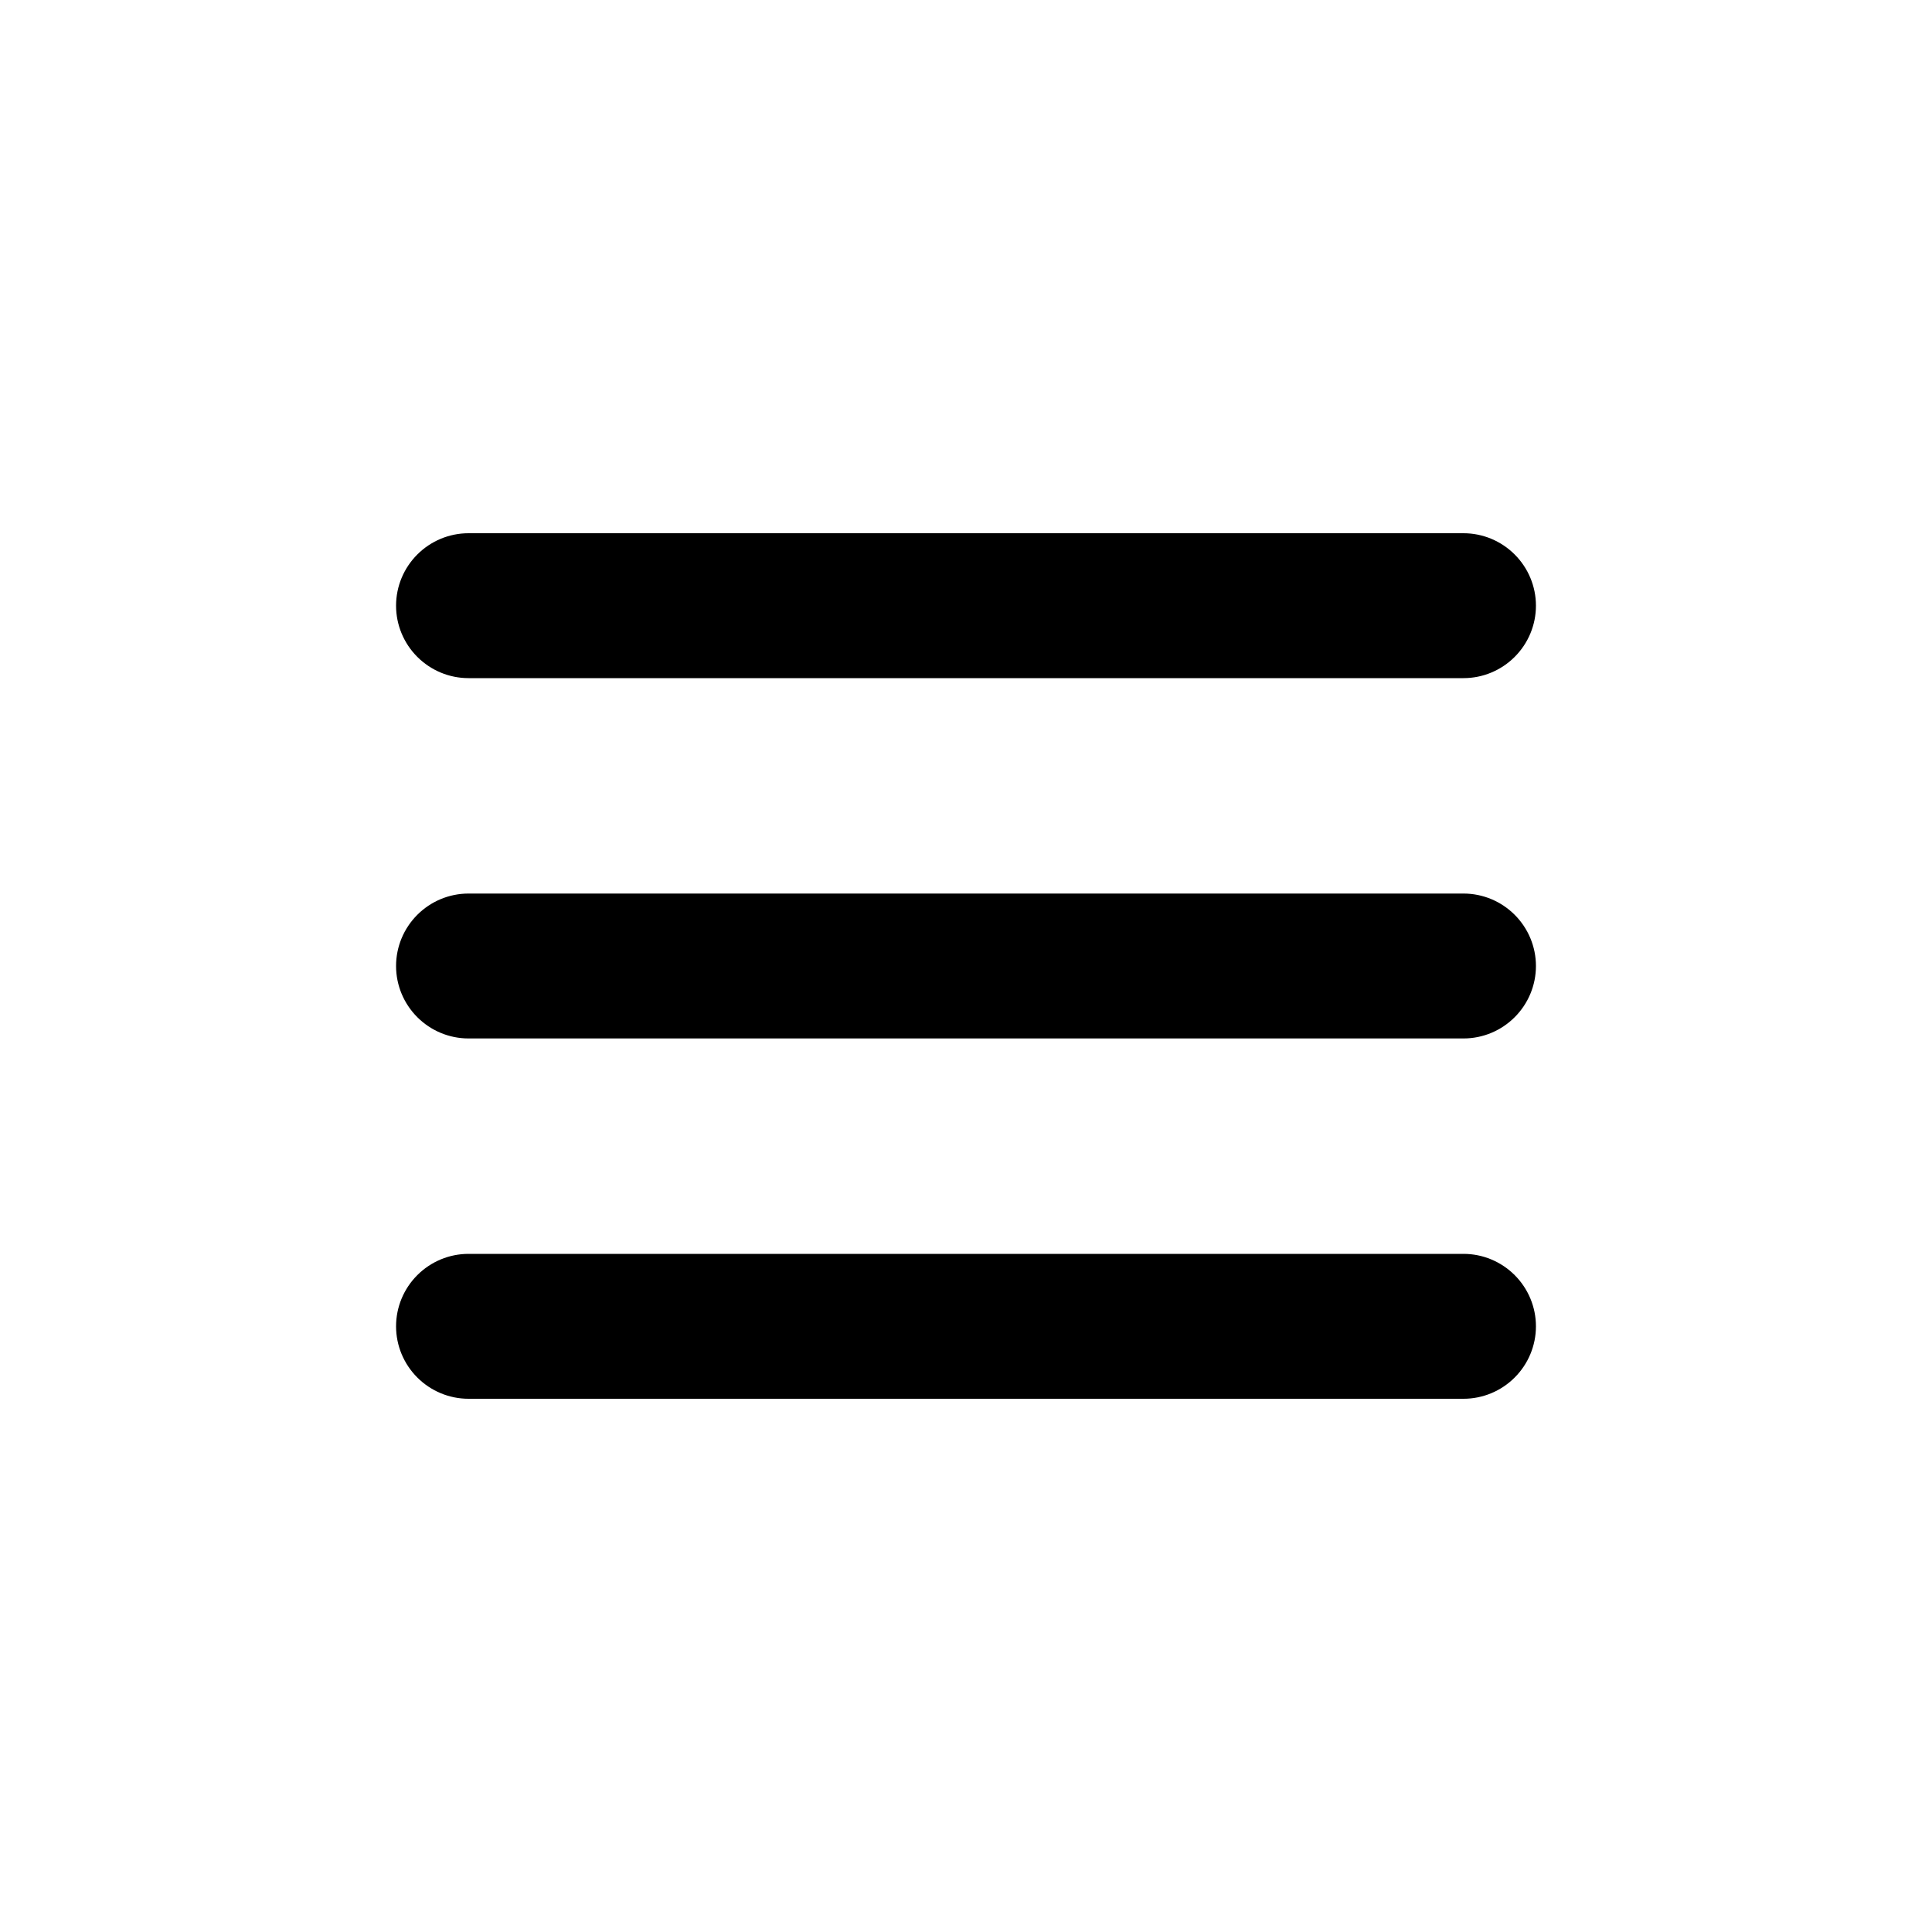
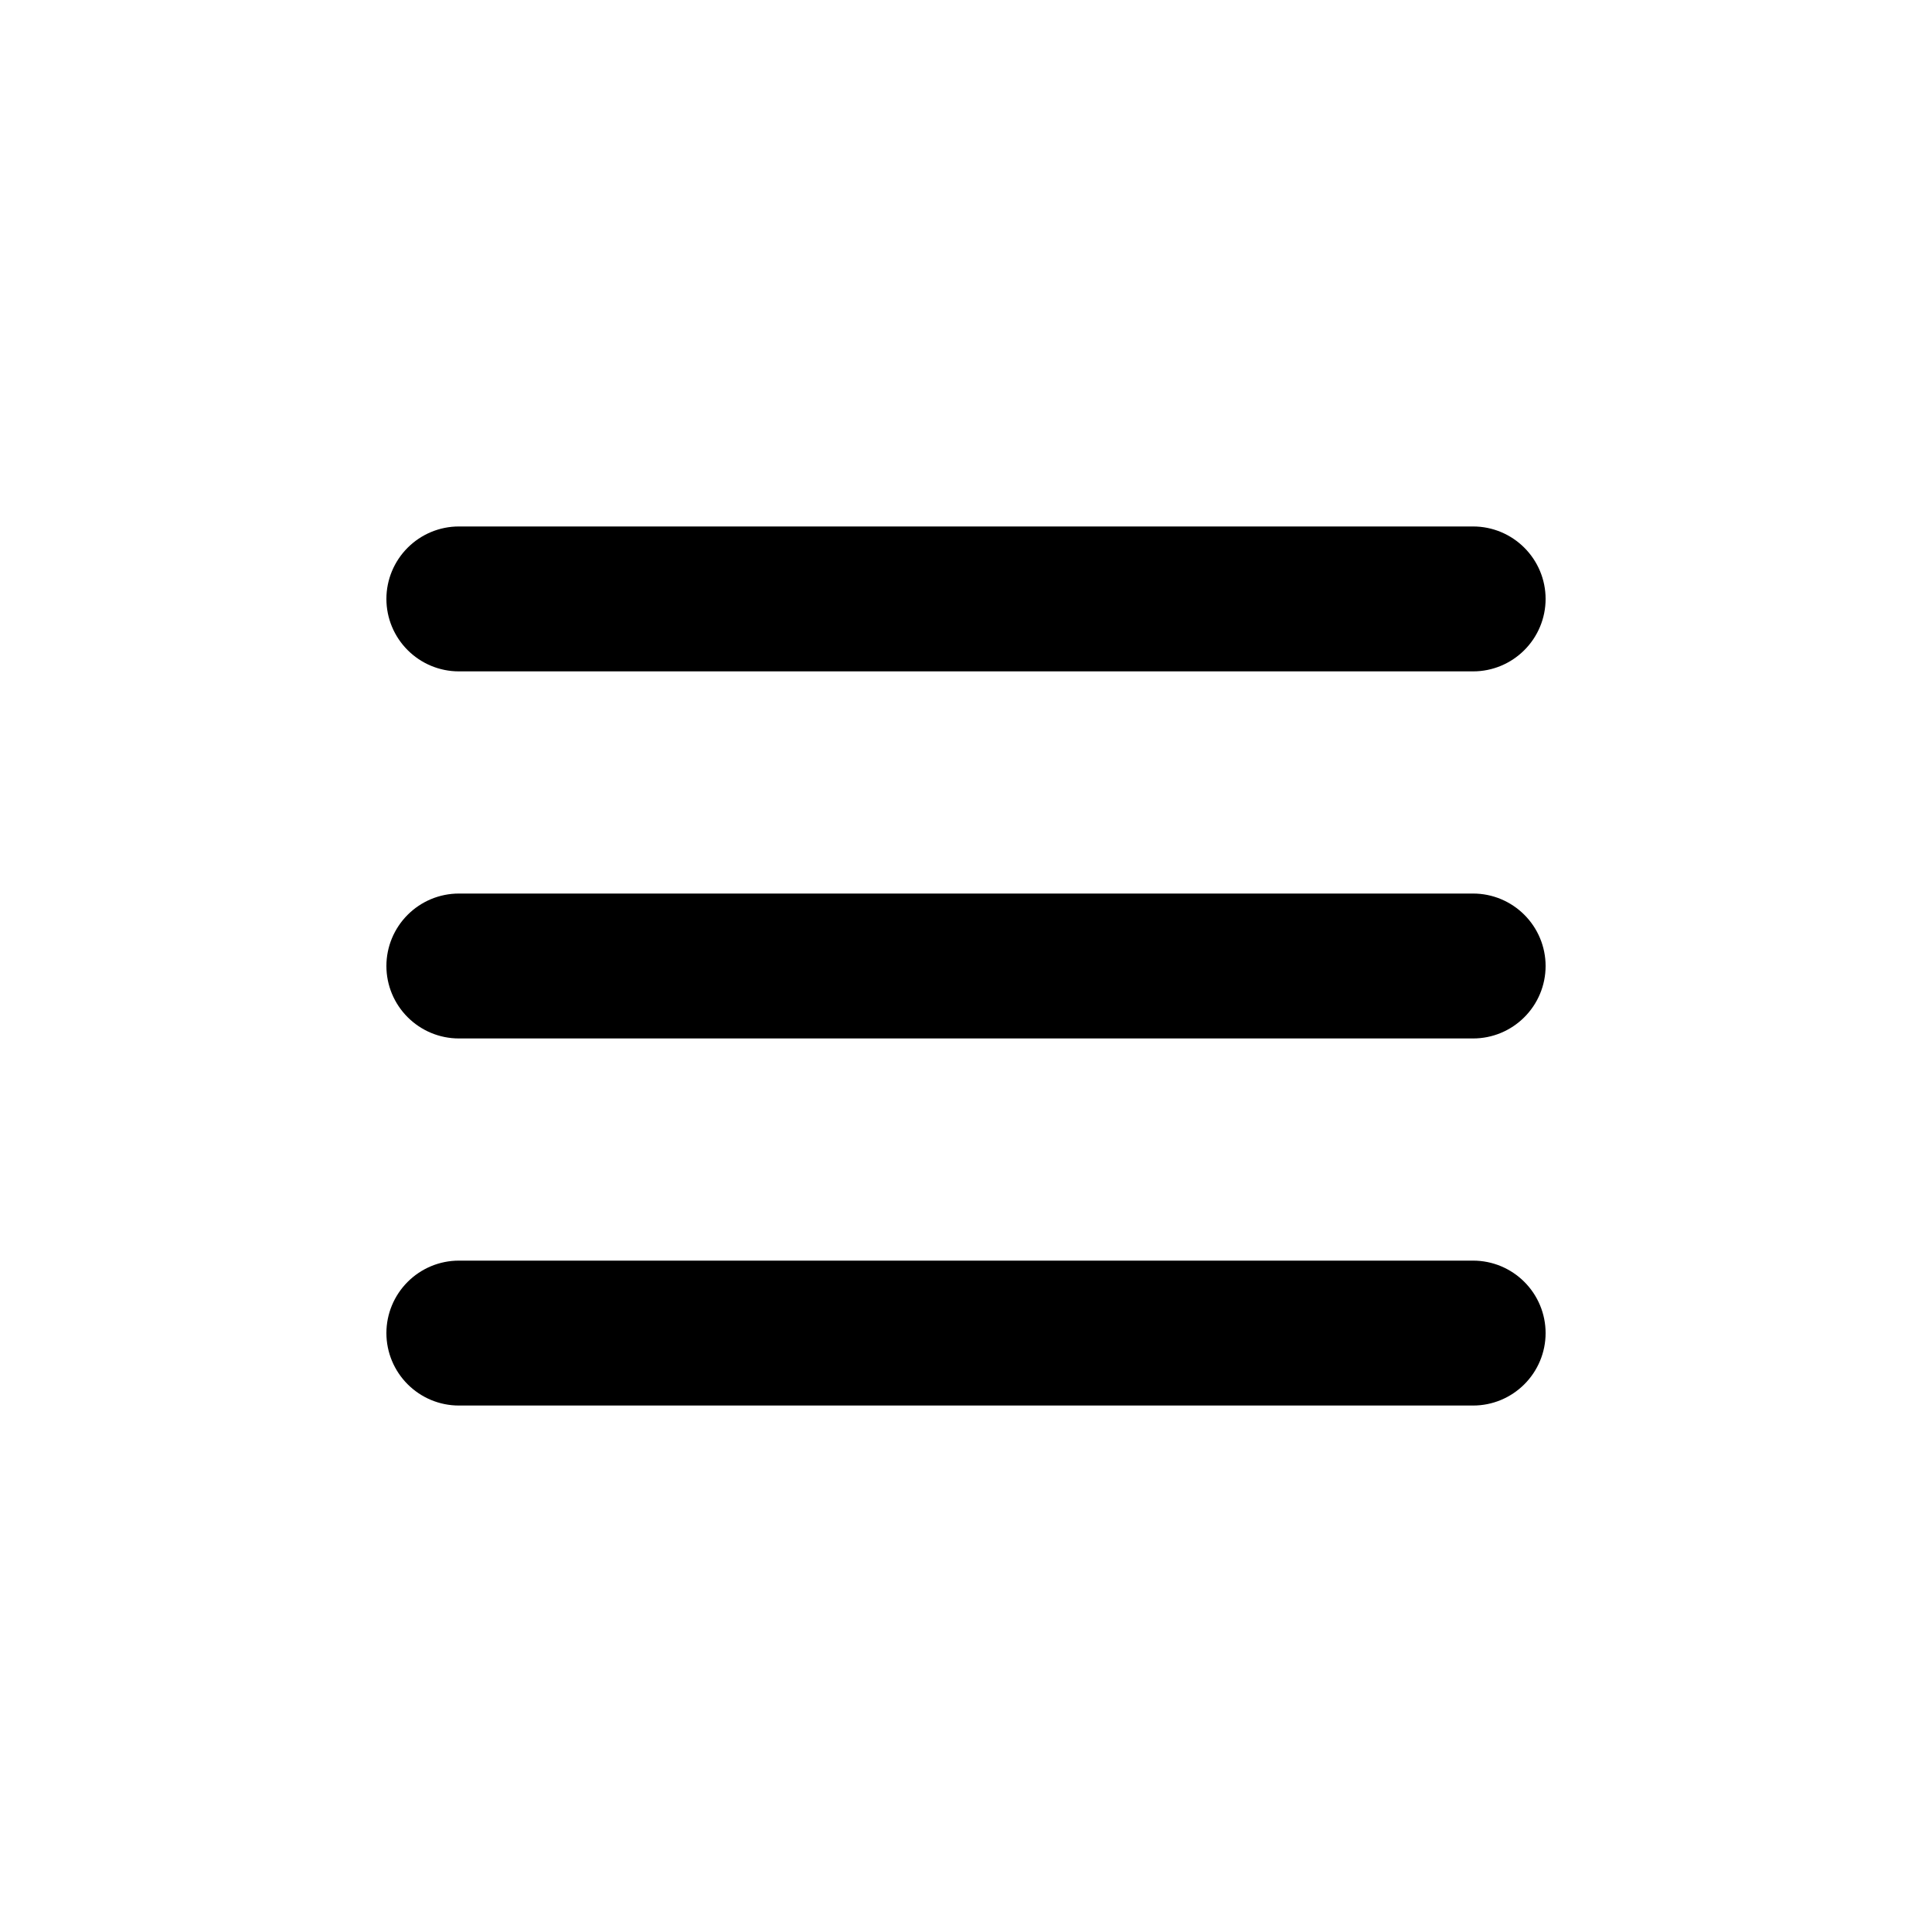
<svg xmlns="http://www.w3.org/2000/svg" style="isolation:isolate" viewBox="0 0 20 20" width="20" height="20">
  <defs>
-     <clipPath id="_clipPath_NIbnvHwWAg3VsMFteV8mFuyKf3me5O98">
+     <clipPath id="_clipPath_YsK3yfFRae2xgK9CB8x7sKFMduzZSieE">
      <rect width="20" height="20" />
    </clipPath>
  </defs>
-   <g clip-path="url(#_clipPath_NIbnvHwWAg3VsMFteV8mFuyKf3me5O98)">
-     <path d=" M 15.15 5.52 C 15.35 5.52 15.54 5.6 15.68 5.74 C 15.82 5.88 15.9 6.07 15.9 6.27 C 15.9 6.47 15.82 6.66 15.68 6.8 C 15.54 6.94 15.35 7.02 15.15 7.02 L 4.85 7.02 C 4.65 7.02 4.46 6.94 4.32 6.8 C 4.18 6.66 4.1 6.47 4.1 6.27 C 4.1 6.07 4.18 5.88 4.32 5.74 C 4.46 5.6 4.65 5.52 4.85 5.52 L 15.15 5.52 Z  M 15.15 9.25 C 15.35 9.25 15.54 9.33 15.68 9.47 C 15.82 9.61 15.9 9.8 15.9 10 C 15.9 10.2 15.82 10.39 15.68 10.53 C 15.54 10.67 15.35 10.75 15.15 10.75 L 4.85 10.75 C 4.65 10.75 4.46 10.67 4.32 10.53 C 4.18 10.39 4.1 10.2 4.1 10 C 4.1 9.8 4.18 9.61 4.32 9.47 C 4.46 9.33 4.65 9.25 4.85 9.25 L 15.15 9.25 Z  M 15.15 12.98 C 15.35 12.98 15.54 13.06 15.68 13.2 C 15.82 13.34 15.9 13.53 15.9 13.73 C 15.9 13.93 15.82 14.12 15.68 14.26 C 15.54 14.4 15.35 14.48 15.15 14.48 L 4.85 14.48 C 4.65 14.48 4.46 14.4 4.32 14.26 C 4.18 14.12 4.1 13.93 4.1 13.73 C 4.1 13.53 4.18 13.34 4.32 13.2 C 4.46 13.06 4.65 12.98 4.85 12.98 L 15.15 12.98 Z " fill-rule="evenodd" fill="rgb(0,0,0)" />
+   <g clip-path="url(#_clipPath_YsK3yfFRae2xgK9CB8x7sKFMduzZSieE)">
+     <path d=" M 15.25 5.45 C 15.45 5.45 15.64 5.53 15.78 5.67 C 15.92 5.81 16 6 16 6.2 C 16 6.4 15.92 6.59 15.78 6.73 C 15.64 6.87 15.45 6.95 15.25 6.95 L 4.75 6.95 C 4.55 6.95 4.36 6.87 4.22 6.73 C 4.08 6.59 4 6.4 4 6.2 C 4 6 4.08 5.81 4.22 5.67 C 4.36 5.53 4.55 5.45 4.75 5.45 L 15.25 5.45 Z  M 15.25 9.25 C 15.45 9.25 15.64 9.33 15.78 9.47 C 15.92 9.61 16 9.8 16 10 C 16 10.2 15.92 10.39 15.78 10.53 C 15.64 10.67 15.45 10.75 15.25 10.75 L 4.75 10.75 C 4.55 10.75 4.36 10.67 4.22 10.53 C 4.08 10.39 4 10.2 4 10 C 4 9.8 4.08 9.61 4.22 9.47 C 4.36 9.33 4.55 9.25 4.75 9.25 L 15.25 9.25 Z  M 15.25 13.05 C 15.45 13.05 15.64 13.13 15.78 13.27 C 15.92 13.41 16 13.6 16 13.8 C 16 14 15.92 14.19 15.78 14.33 C 15.64 14.47 15.45 14.55 15.25 14.55 L 4.75 14.55 C 4.55 14.55 4.36 14.47 4.22 14.33 C 4.08 14.19 4 14 4 13.8 C 4 13.6 4.08 13.41 4.22 13.27 C 4.36 13.13 4.55 13.05 4.75 13.05 L 15.25 13.05 Z " fill-rule="evenodd" fill="rgb(0,0,0)" />
  </g>
</svg>
